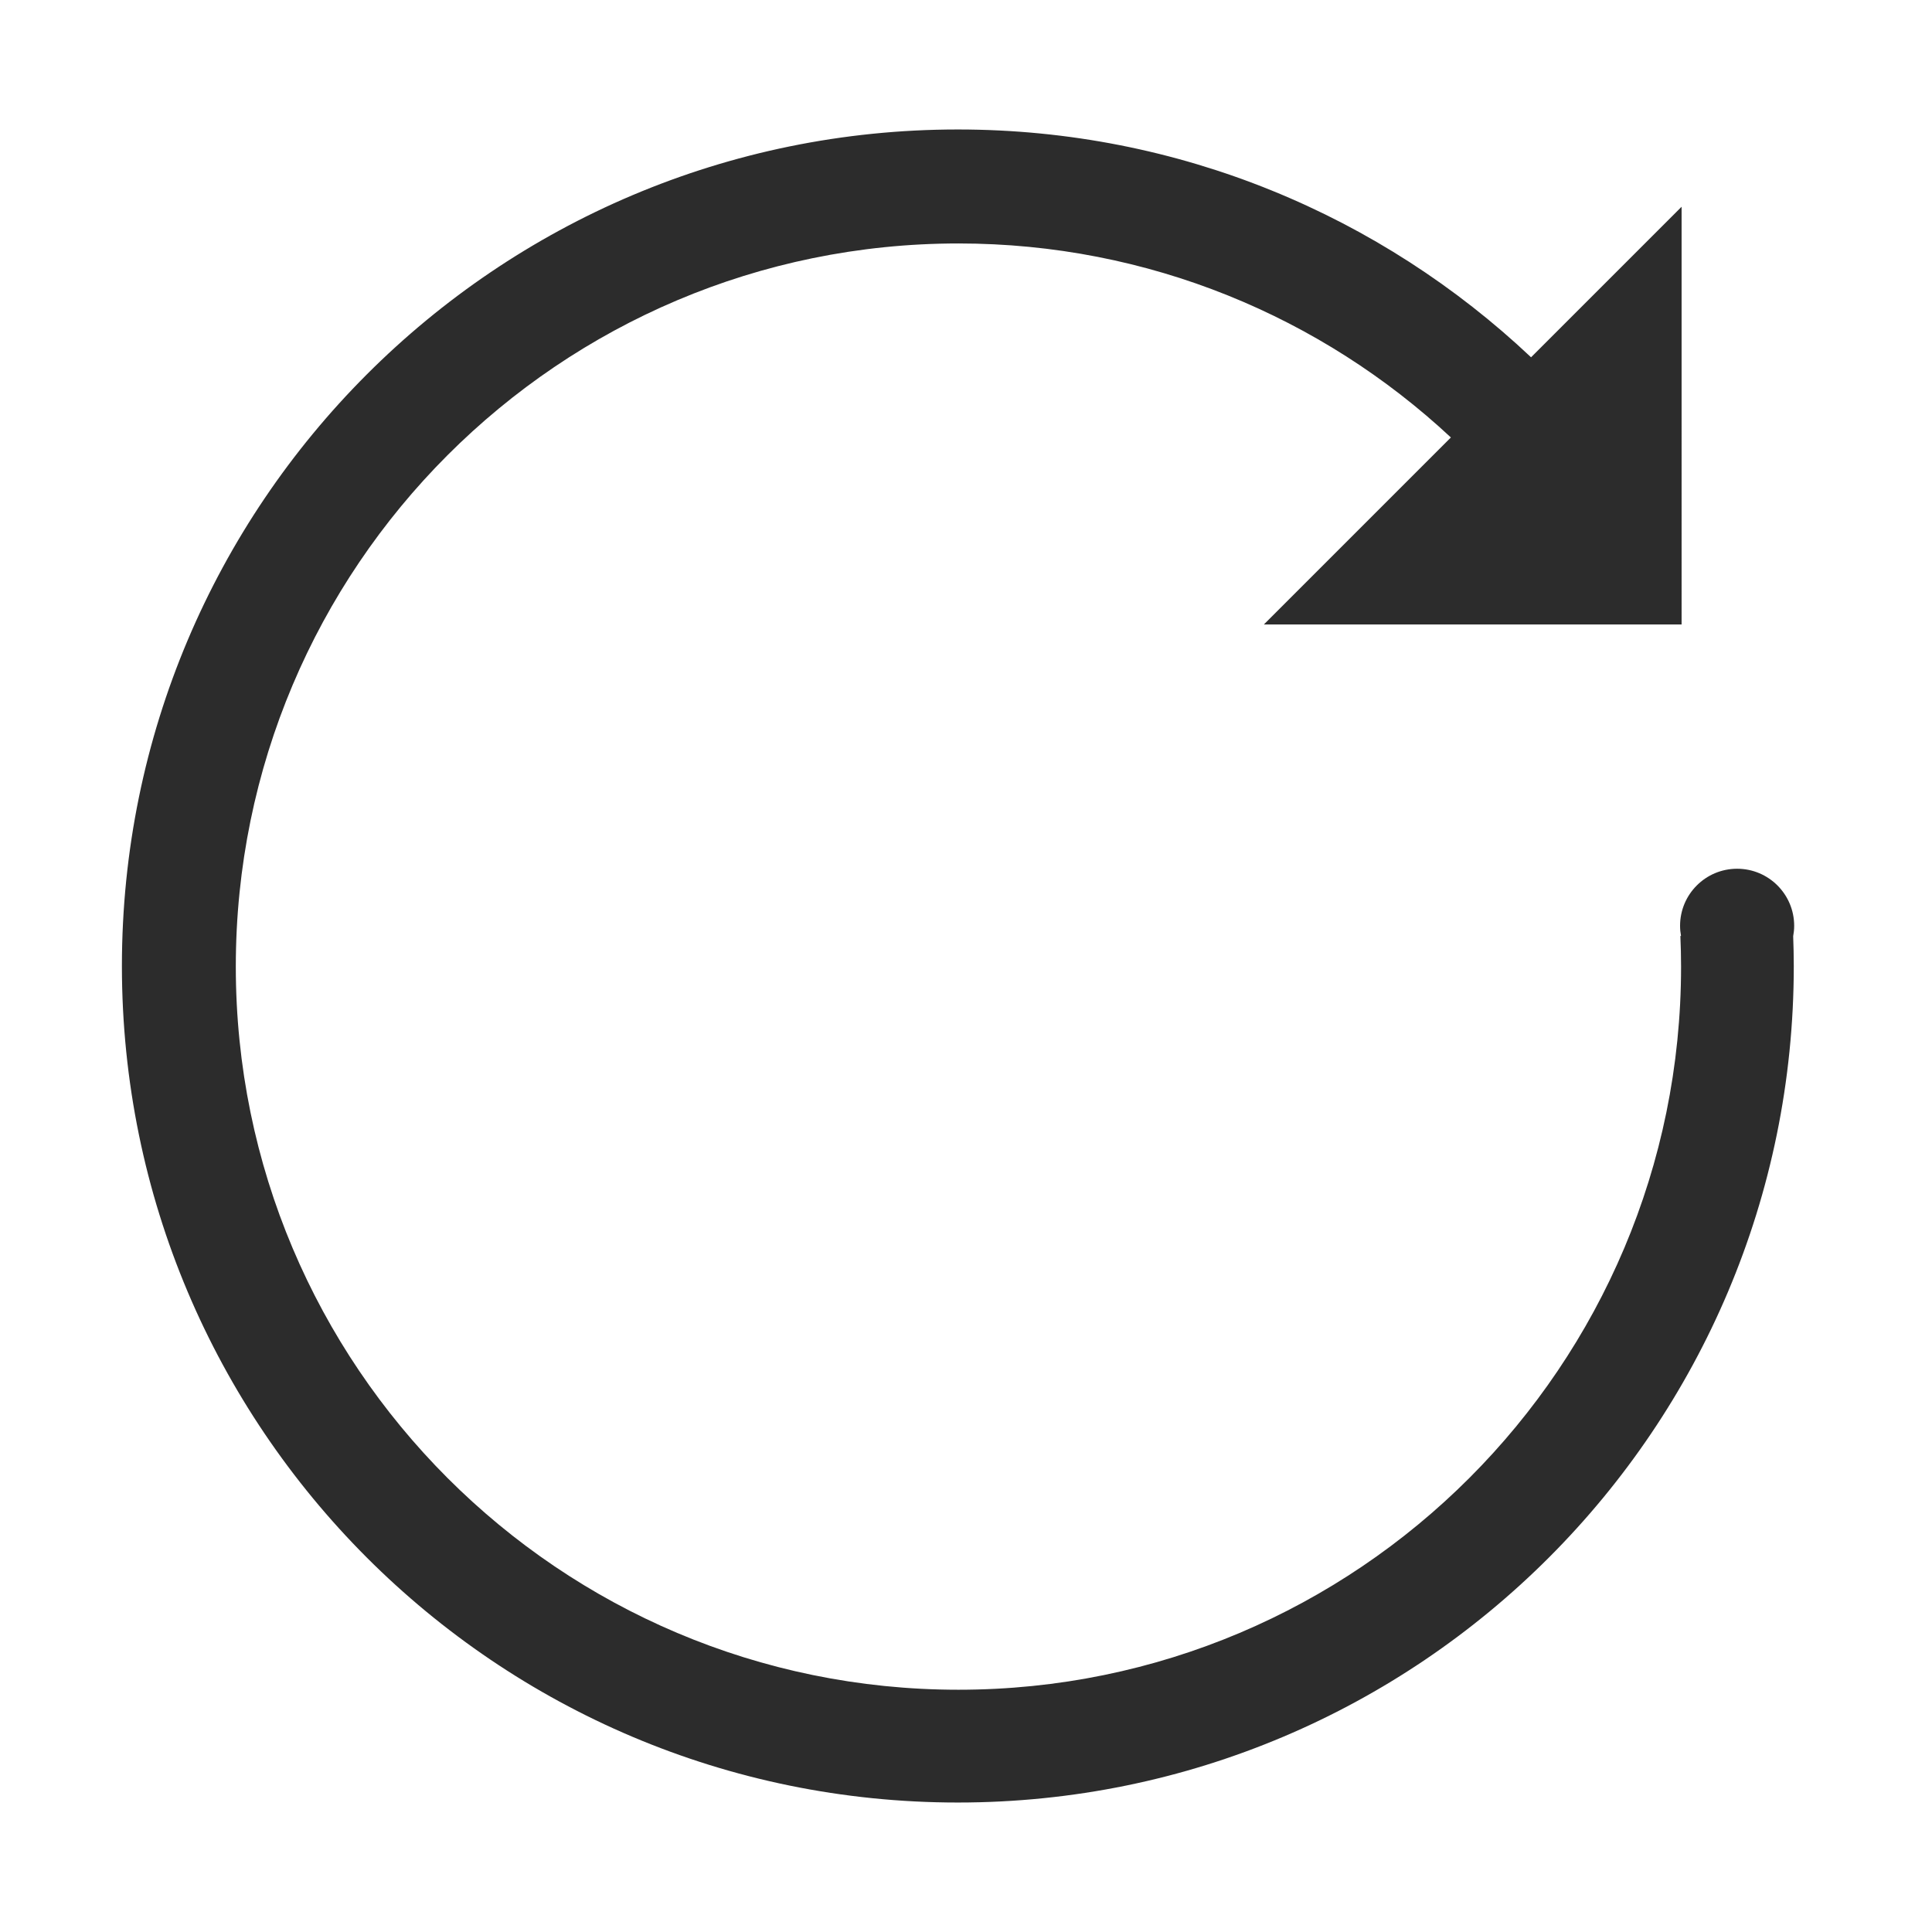
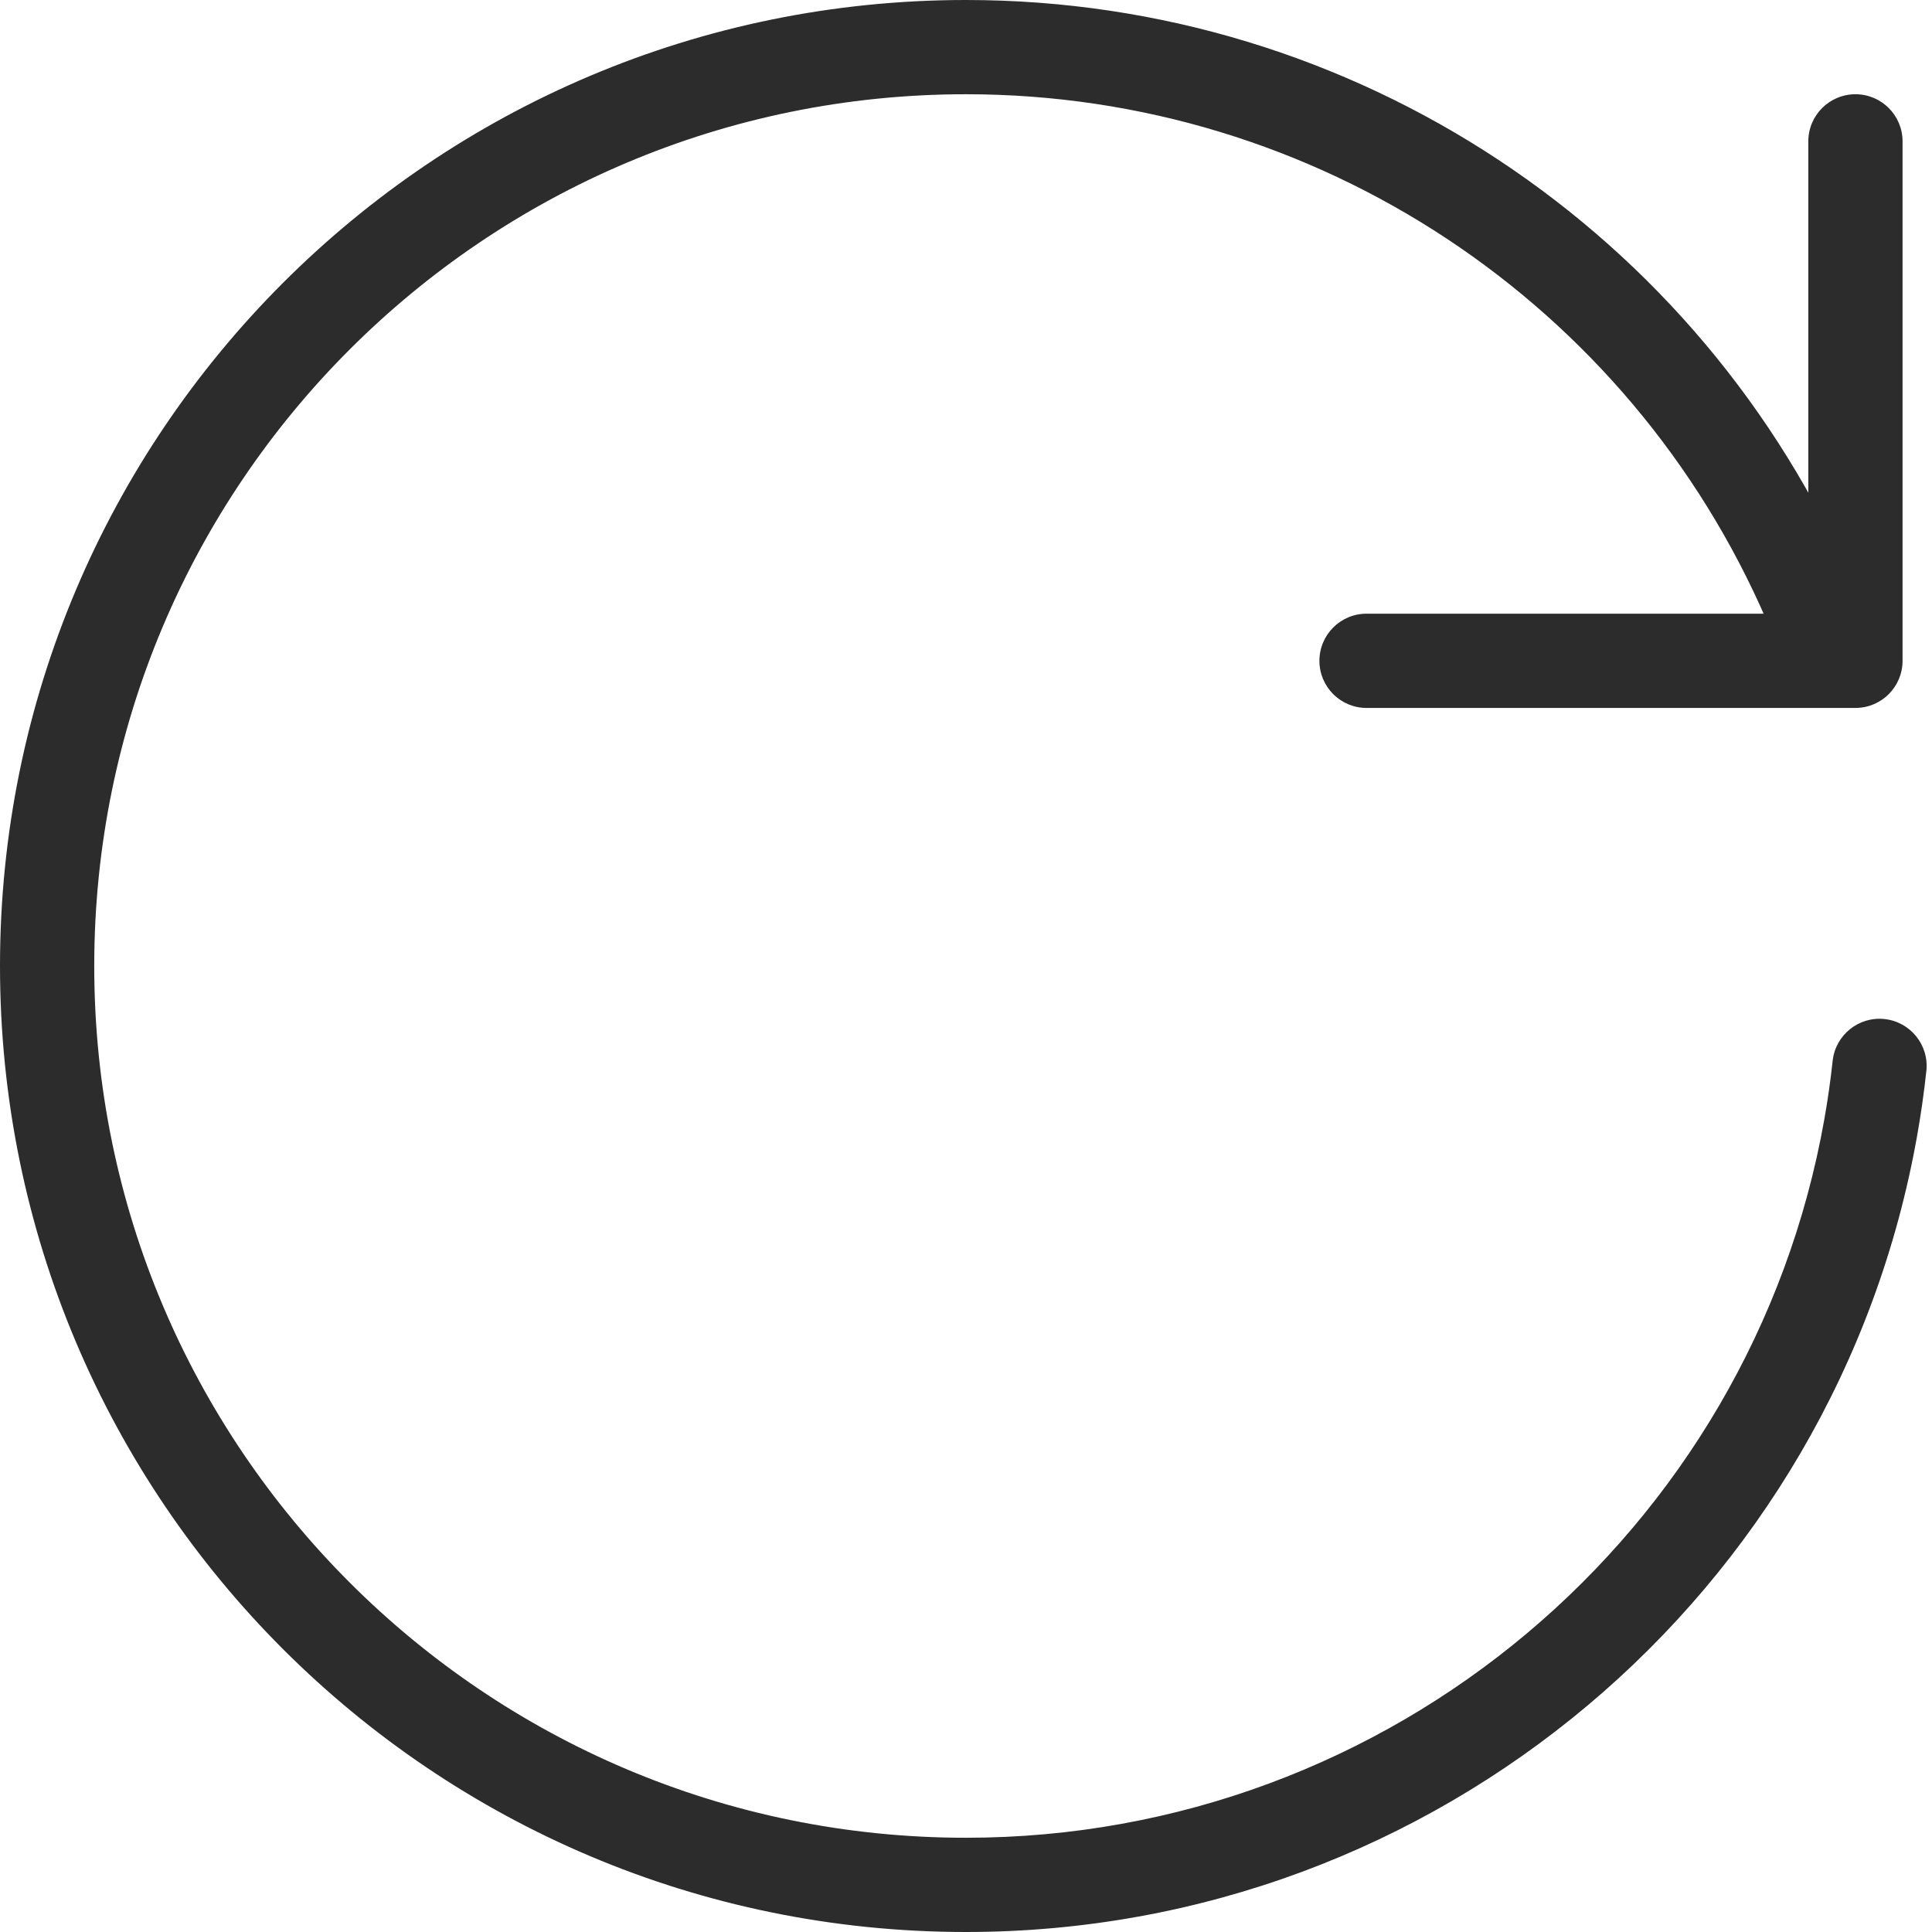
- <svg xmlns="http://www.w3.org/2000/svg" t="1486561745723" class="icon" style="" viewBox="0 0 1024 1024" version="1.1" p-id="2318" width="32" height="32">
+ <svg xmlns="http://www.w3.org/2000/svg" t="1504755272121" class="icon" style="" viewBox="0 0 1024 1024" version="1.1" p-id="2864" width="24" height="24">
  <defs>
    <style type="text/css" />
  </defs>
-   <path d="M950.95 490.689c0-16.699-13.538-30.238-30.238-30.238-16.701 0-30.24 13.538-30.24 30.238 0 1.844 0.191 3.641 0.508 5.395l-0.345 0.006c0.224 5.384 0.365 10.789 0.365 16.227 0 211.678-171.481 383.278-383.008 383.278-211.532 0-383.01-171.599-383.01-383.278S296.462 129.036 507.994 129.036c100.868 0 192.603 39.05 261.006 102.831l-99.117 99.116 221.398 0L891.28 109.588l-79.784 79.783C732.173 114.533 625.298 68.624 507.677 68.624c-244.698 0-443.064 198.507-443.064 443.376S262.979 955.376 507.677 955.376c244.696 0 443.064-198.507 443.064-443.376 0-5.285-0.131-10.54-0.319-15.78C950.754 494.424 950.95 492.581 950.95 490.689z" p-id="2319" fill="#2c2c2c" />
+   <path d="M512 0C229.23 0 0 229.23 0 512 0 794.77 229.23 1024 512 1024 761.326 1024 973.202 844.56 1016.153 601.765 1018.151 590.47 1019.772 579.089 1021.01 567.636 1022.493 553.922 1012.578 541.603 998.864 540.12 985.15 538.637 972.831 548.552 971.348 562.266 970.231 572.603 968.768 582.873 966.966 593.063 928.218 812.098 736.993 974.049 512 974.049 256.818 974.049 49.951 767.182 49.951 512 49.951 256.818 256.818 49.951 512 49.951 698.044 49.951 863.703 160.917 936.293 328.754 941.769 341.415 956.471 347.239 969.131 341.763 981.792 336.288 987.616 321.586 982.14 308.925 901.71 122.961 718.143 0 512 0Z" p-id="2865" fill="#2c2c2c" />
+   <path d="M958.443 350.247 983.418 325.271 724.293 325.271C710.499 325.271 699.317 336.453 699.317 350.247 699.317 364.04 710.499 375.222 724.293 375.222L983.418 375.222C997.212 375.222 1008.394 364.04 1008.394 350.247L1008.394 74.927C1008.394 61.133 997.212 49.951 983.418 49.951 969.625 49.951 958.443 61.133 958.443 74.927L958.443 350.247Z" p-id="2866" fill="#2c2c2c" />
</svg>
